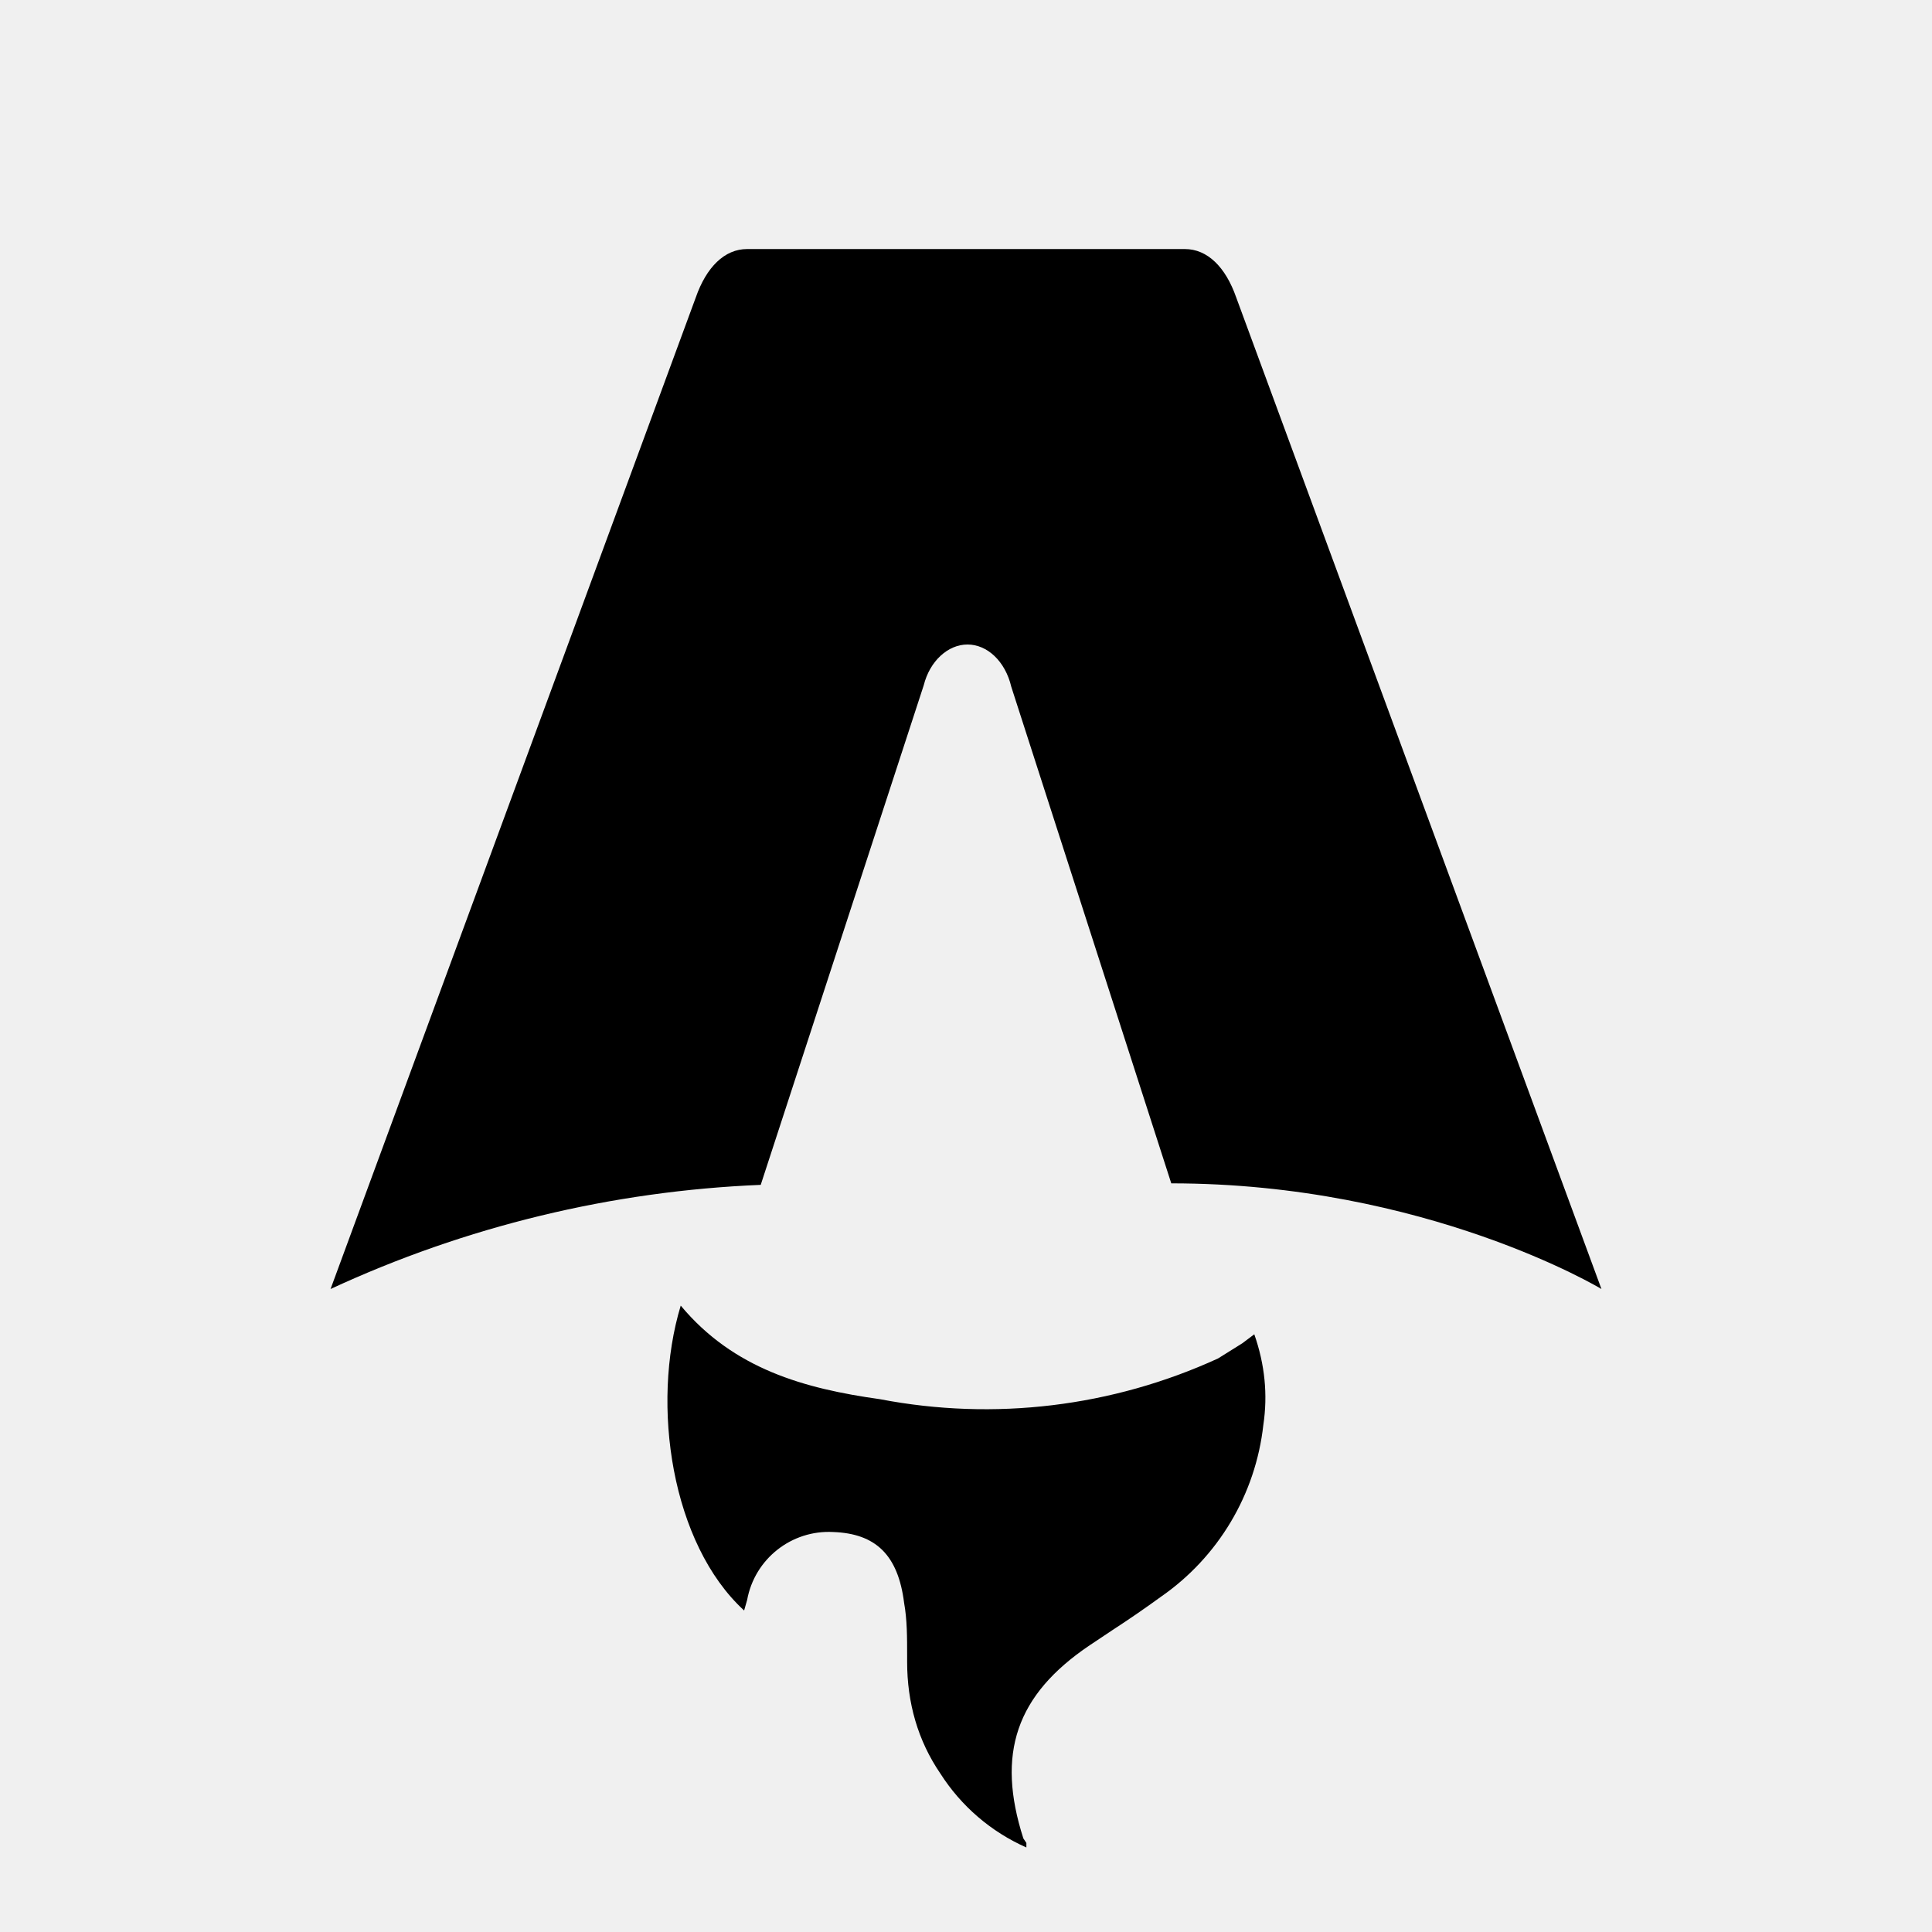
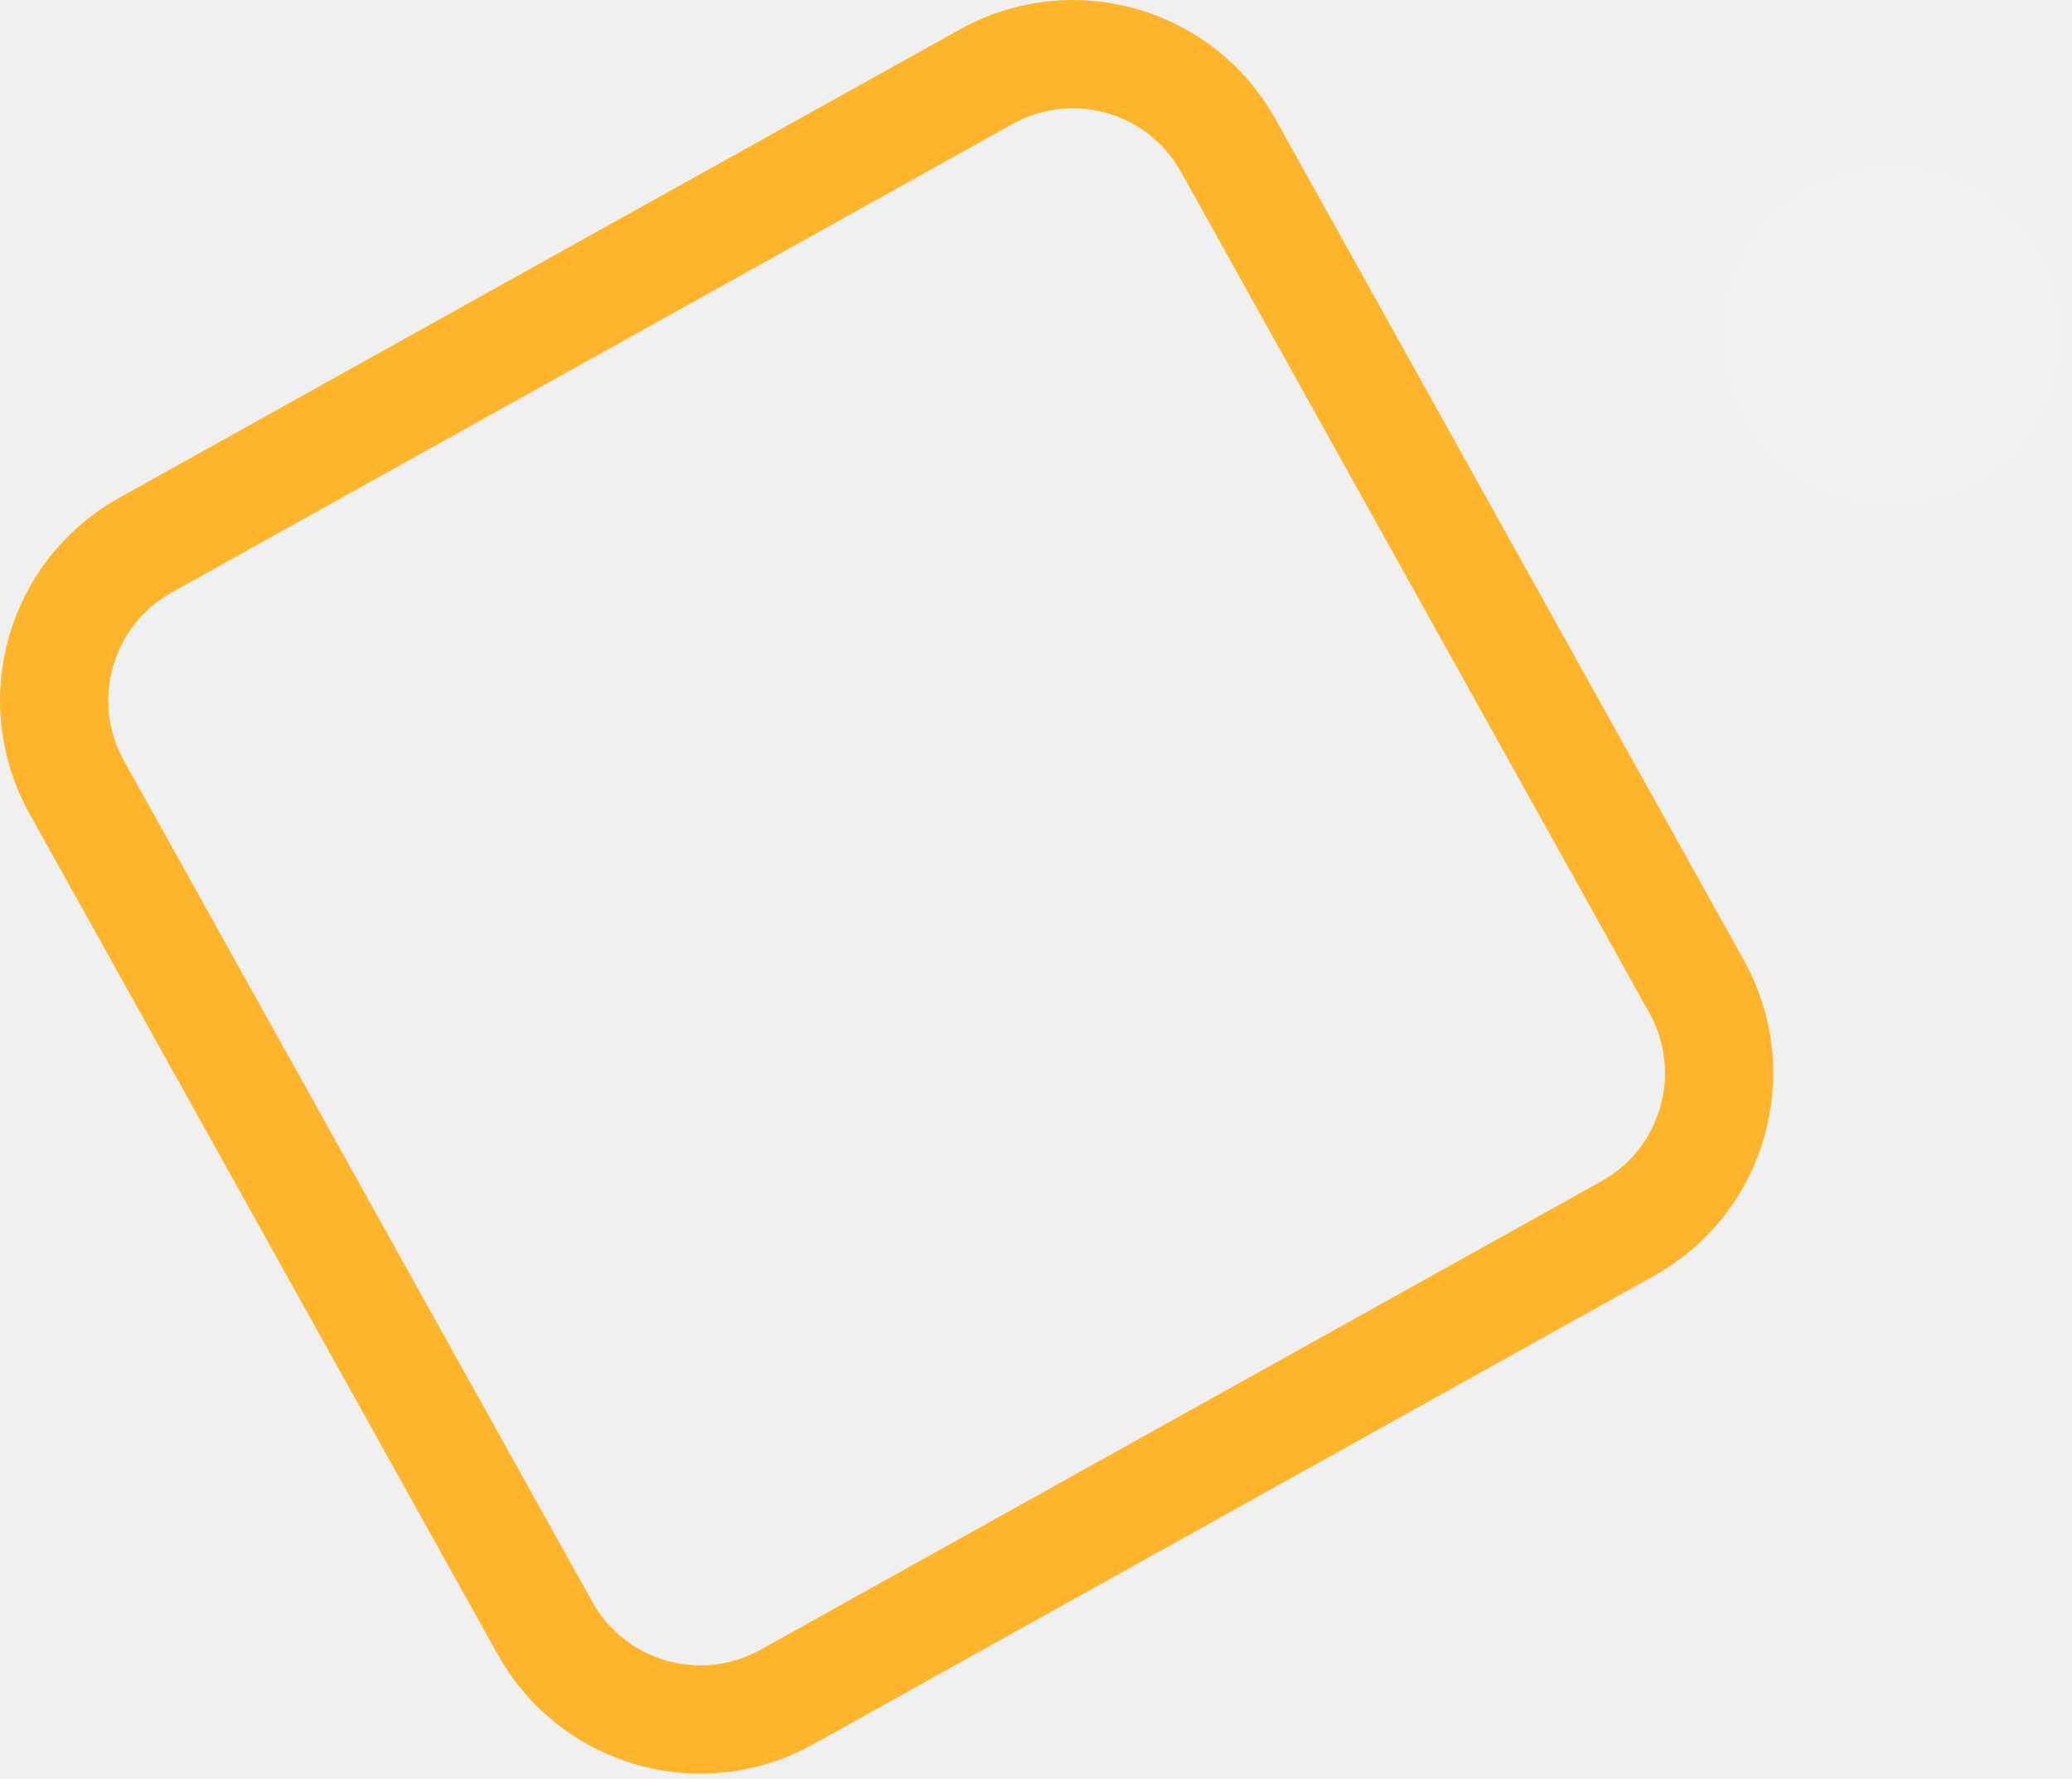
- <svg xmlns="http://www.w3.org/2000/svg" fill="none" viewBox="0 0 128 128">
-   <path d="M50.4 78.5a75.1 75.1 0 0 0-28.5 6.9l24.2-65.7c.7-2 1.9-3.2 3.4-3.2h29c1.5 0 2.7 1.2 3.4 3.2l24.2 65.7s-11.6-7-28.5-7L67 45.5c-.4-1.7-1.6-2.8-2.9-2.8-1.3 0-2.5 1.1-2.9 2.7L50.4 78.5Zm-1.1 28.2Zm-4.2-20.2c-2 6.6-.6 15.8 4.2 20.2a17.5 17.5 0 0 1 .2-.7 5.5 5.5 0 0 1 5.7-4.5c2.8.1 4.3 1.5 4.7 4.7.2 1.1.2 2.3.2 3.5v.4c0 2.7.7 5.2 2.2 7.4a13 13 0 0 0 5.7 4.9v-.3l-.2-.3c-1.8-5.6-.5-9.5 4.4-12.8l1.5-1a73 73 0 0 0 3.2-2.2 16 16 0 0 0 6.8-11.4c.3-2 .1-4-.6-6l-.8.6-1.6 1a37 37 0 0 1-22.4 2.7c-5-.7-9.7-2-13.2-6.2Z" />
-   <style>
-         path { fill: #000; }
-         @media (prefers-color-scheme: dark) {
-             path { fill: #FFF; }
-         }
-     </style>
+ <svg xmlns="http://www.w3.org/2000/svg" width="134" height="115" viewBox="0 0 134 115" fill="none">
+   <rect x="-0.64" y="40.843" width="85.25" height="85.25" rx="11.5" transform="rotate(-29.1179 -0.639957 40.8434)" stroke="#FFB52B" stroke-width="7" />
+   <circle cx="122.34" cy="21.707" r="11" transform="rotate(-29.1179 122.34 21.7067)" fill="#F1F1F1" />
</svg>
